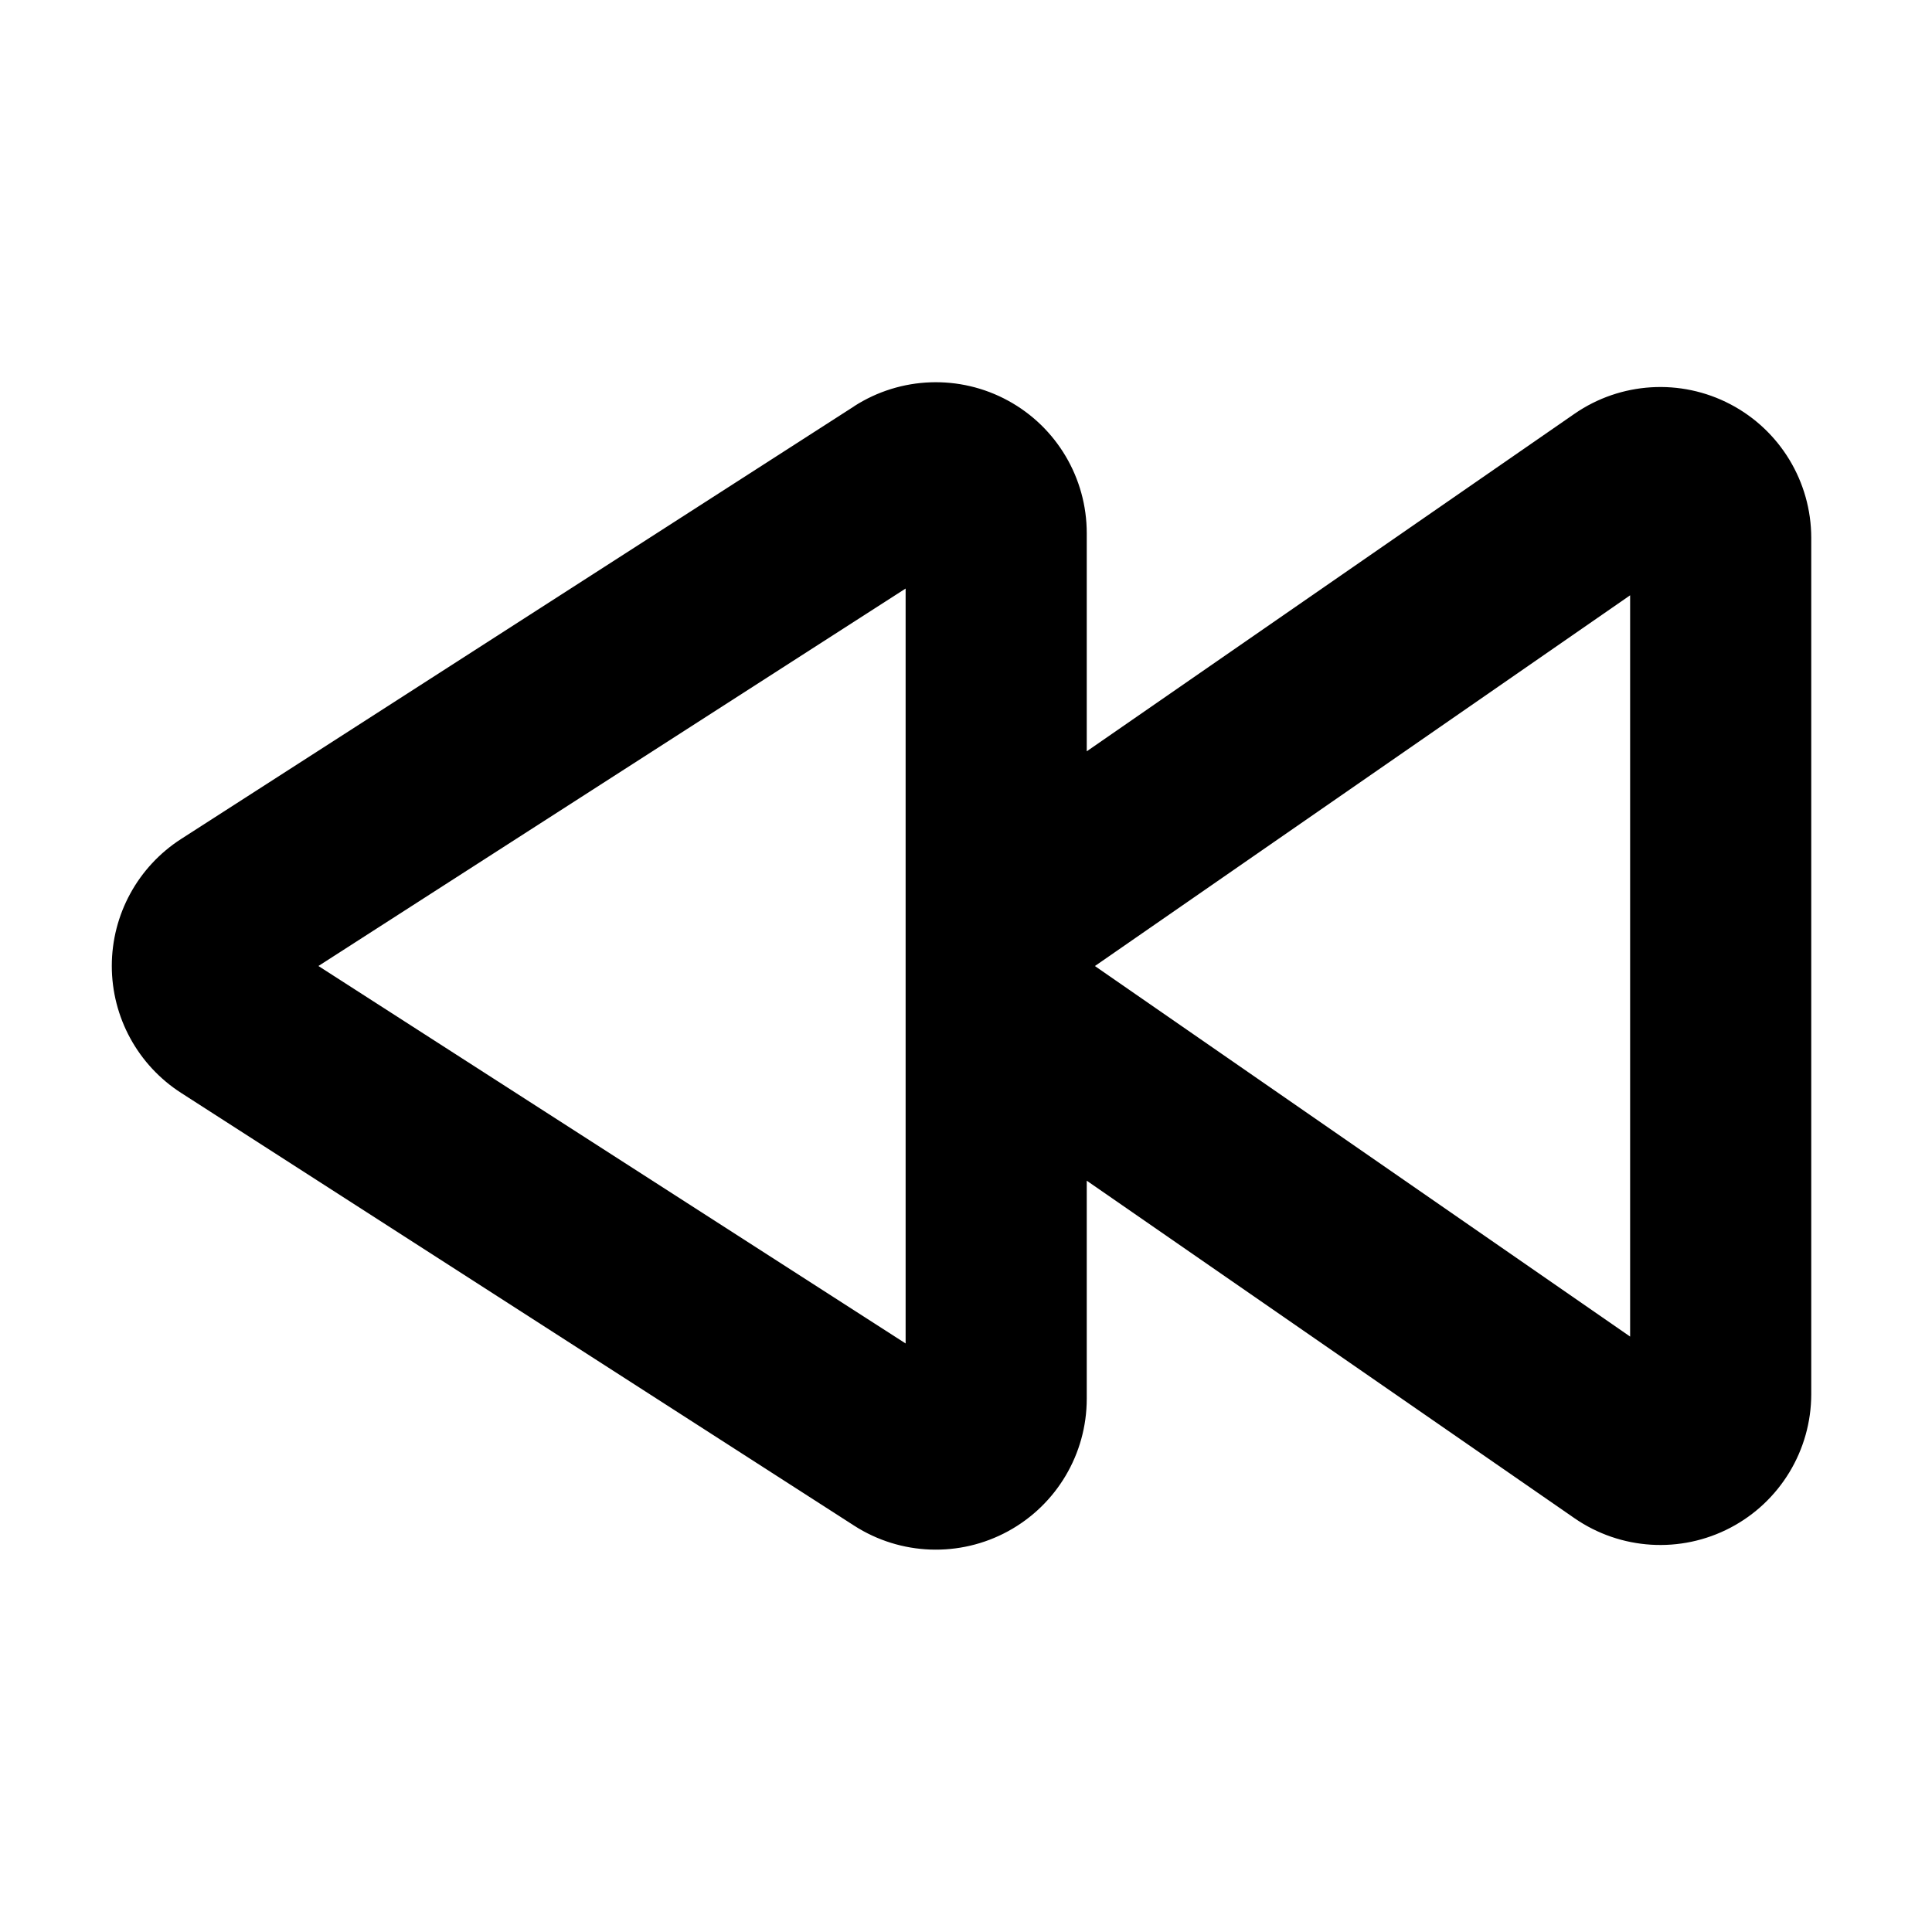
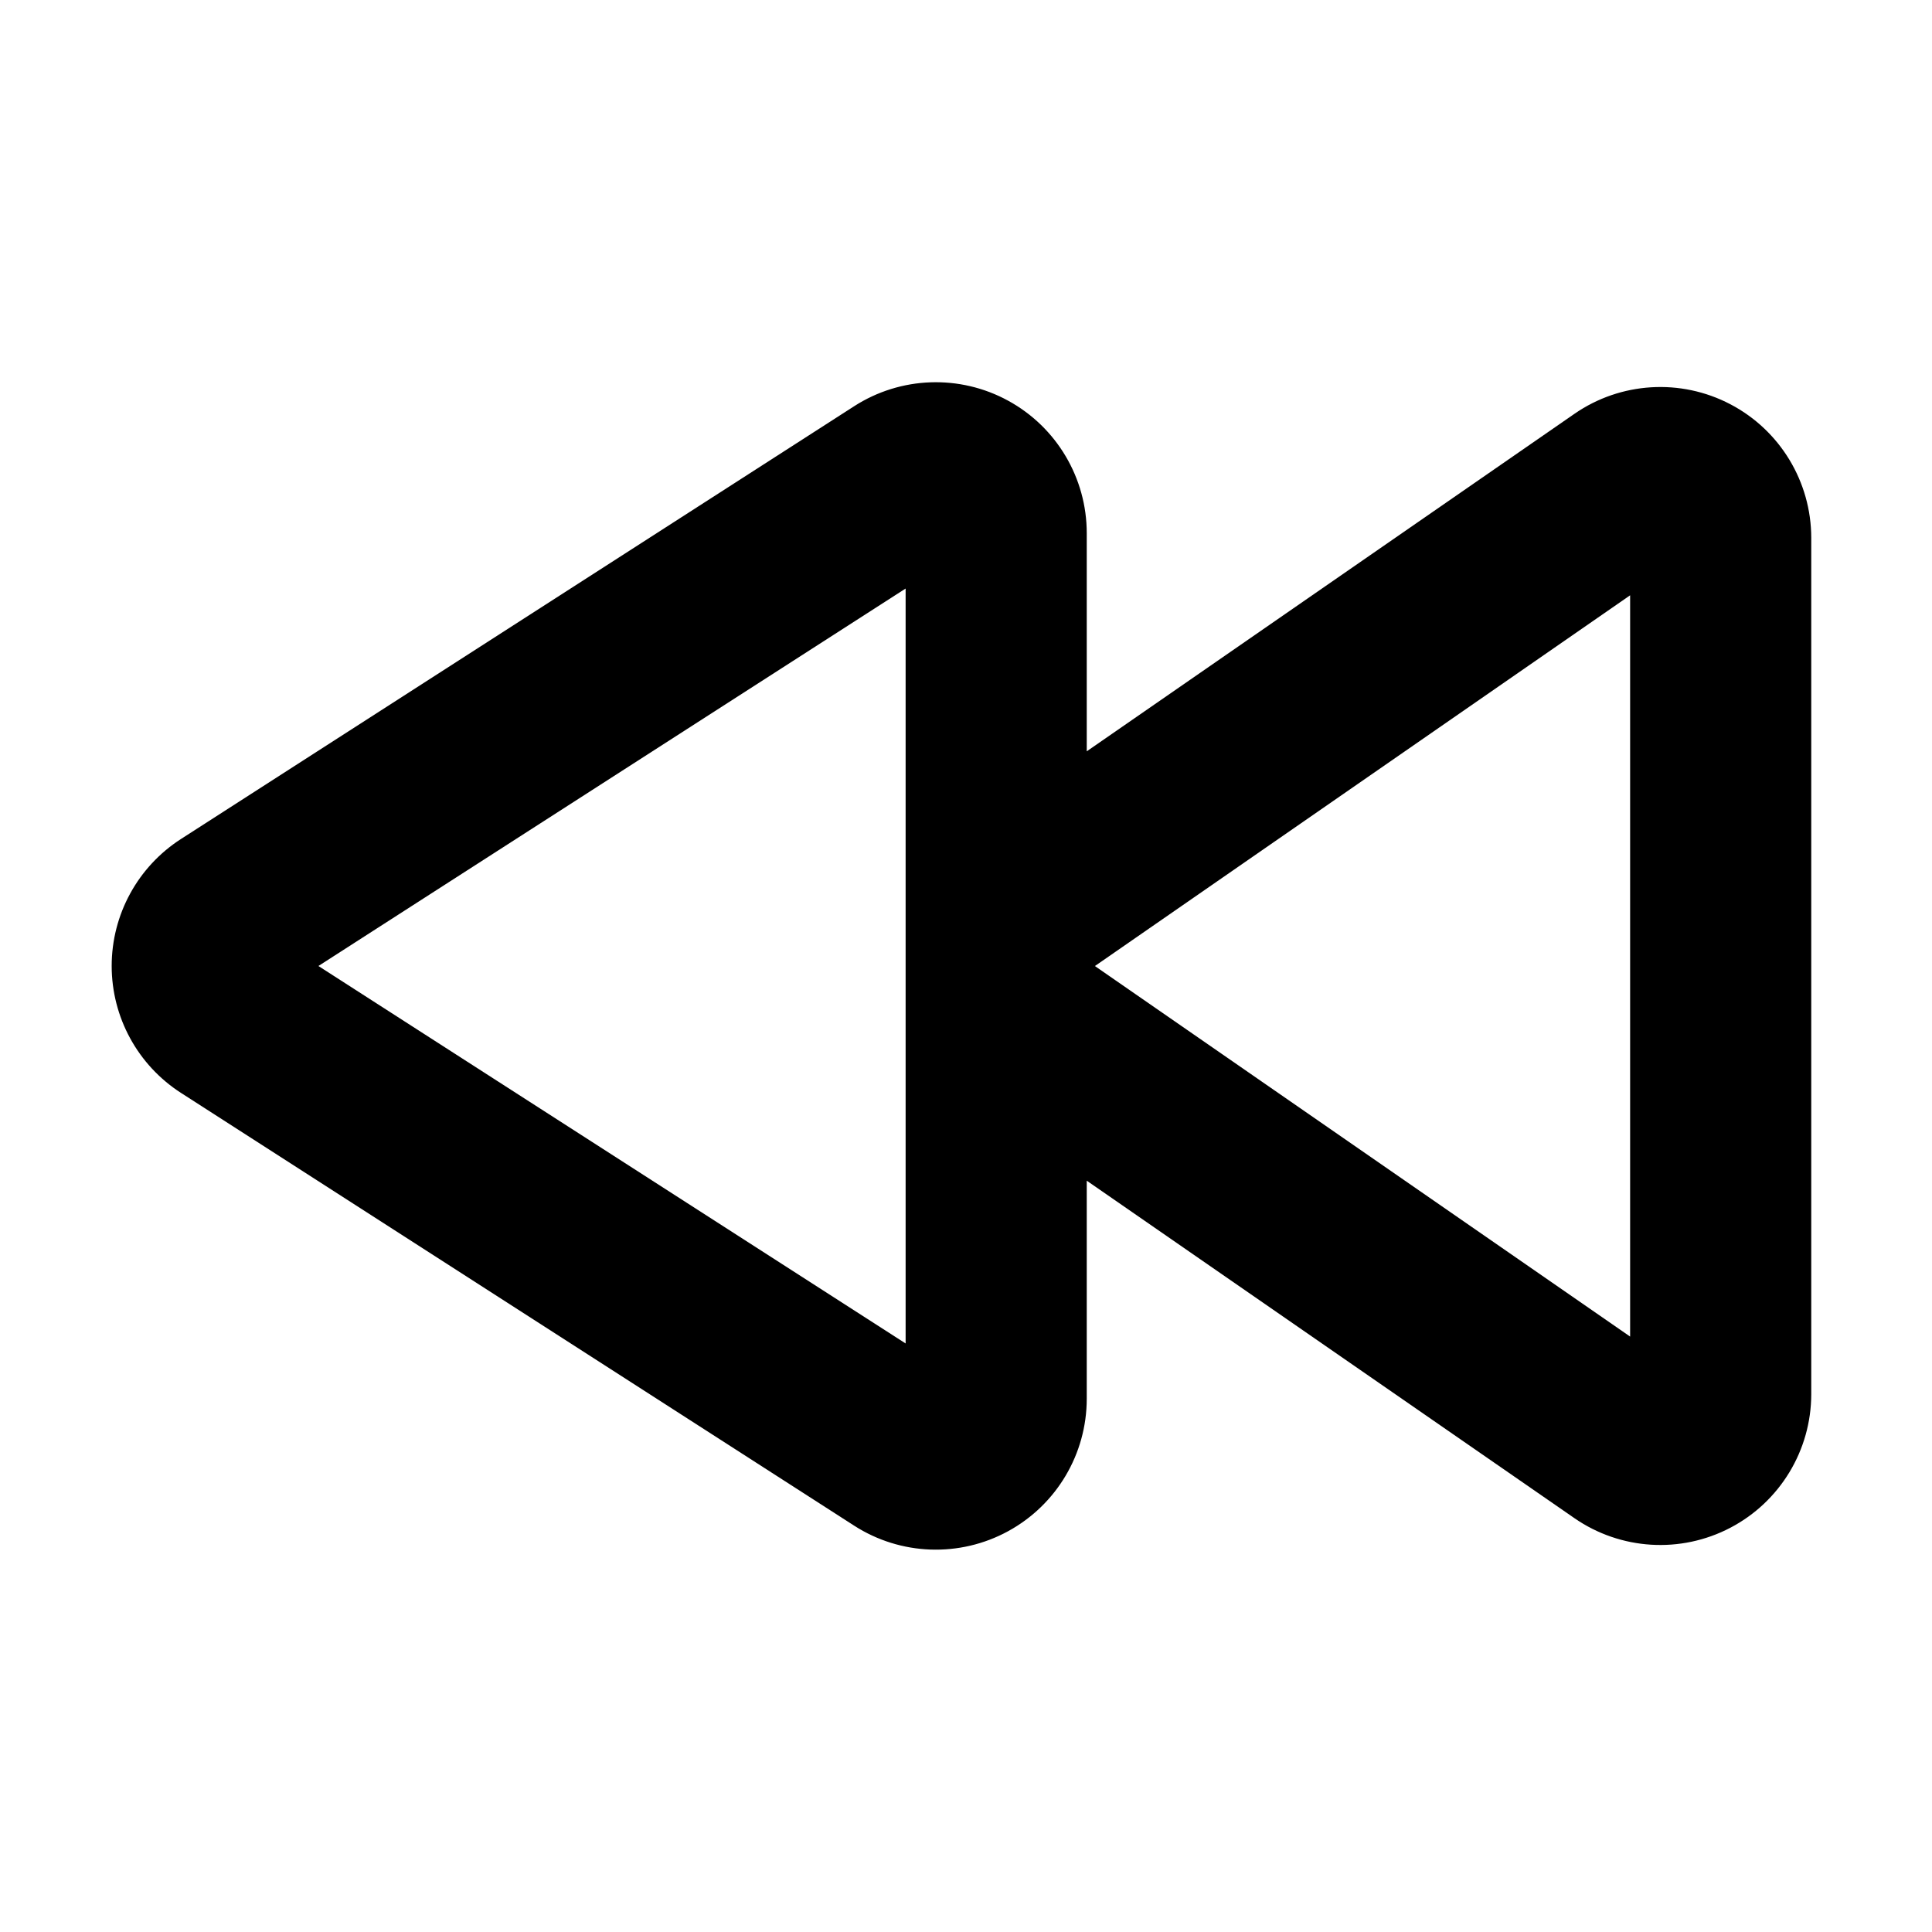
<svg xmlns="http://www.w3.org/2000/svg" width="16" height="16" fill="none" viewBox="0 0 16 16">
-   <path fill="currentColor" fill-rule="evenodd" d="M7.074 3.364A1.25 1.25 0 019 4.416v1.806l4.039-2.795A1.25 1.25 0 0115 4.454v7.092a1.25 1.25 0 01-1.961 1.027L9 9.778v1.806a1.25 1.25 0 01-1.926 1.051L1.5 9.051a1.25 1.25 0 010-2.103l5.575-3.584zM2.637 8L7.5 11.126V4.874L2.637 8zm6.43 0l4.433 3.069V4.93L9.068 8z" clip-rule="evenodd" />
+   <path fill="currentColor" fill-rule="evenodd" d="M7.074 3.364A1.25 1.25 0 019 4.416v1.806l4.039-2.795A1.25 1.25 0 0115 4.454v7.092a1.25 1.25 0 01-1.961 1.027L9 9.778v1.806a1.25 1.25 0 01-1.926 1.051L1.499 9.051a1.25 1.25 0 010-2.103l5.575-3.584zM2.637 8L7.5 11.126V4.874L2.637 8zm6.43 0l4.433 3.069V4.93L9.068 8z" clip-rule="evenodd" />
</svg>
